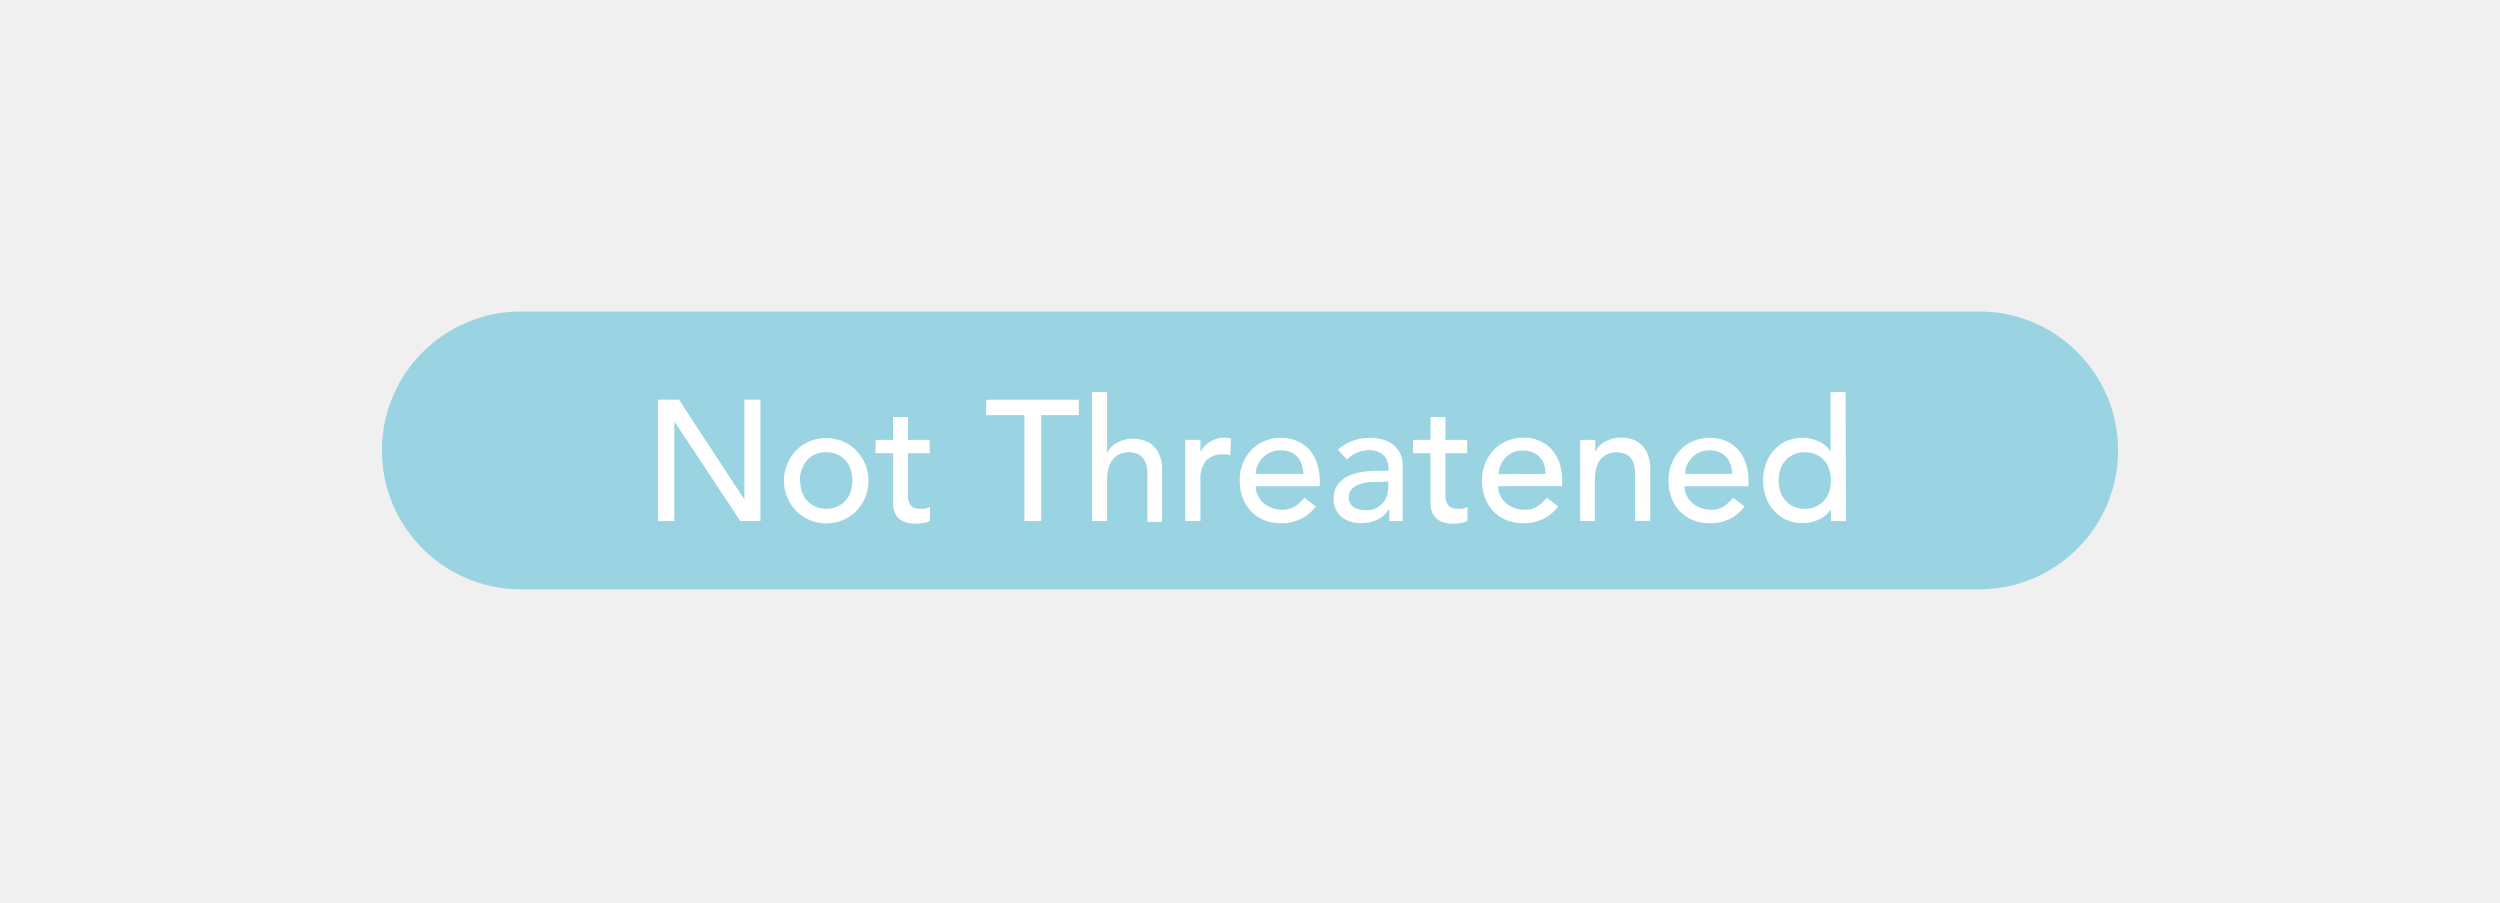
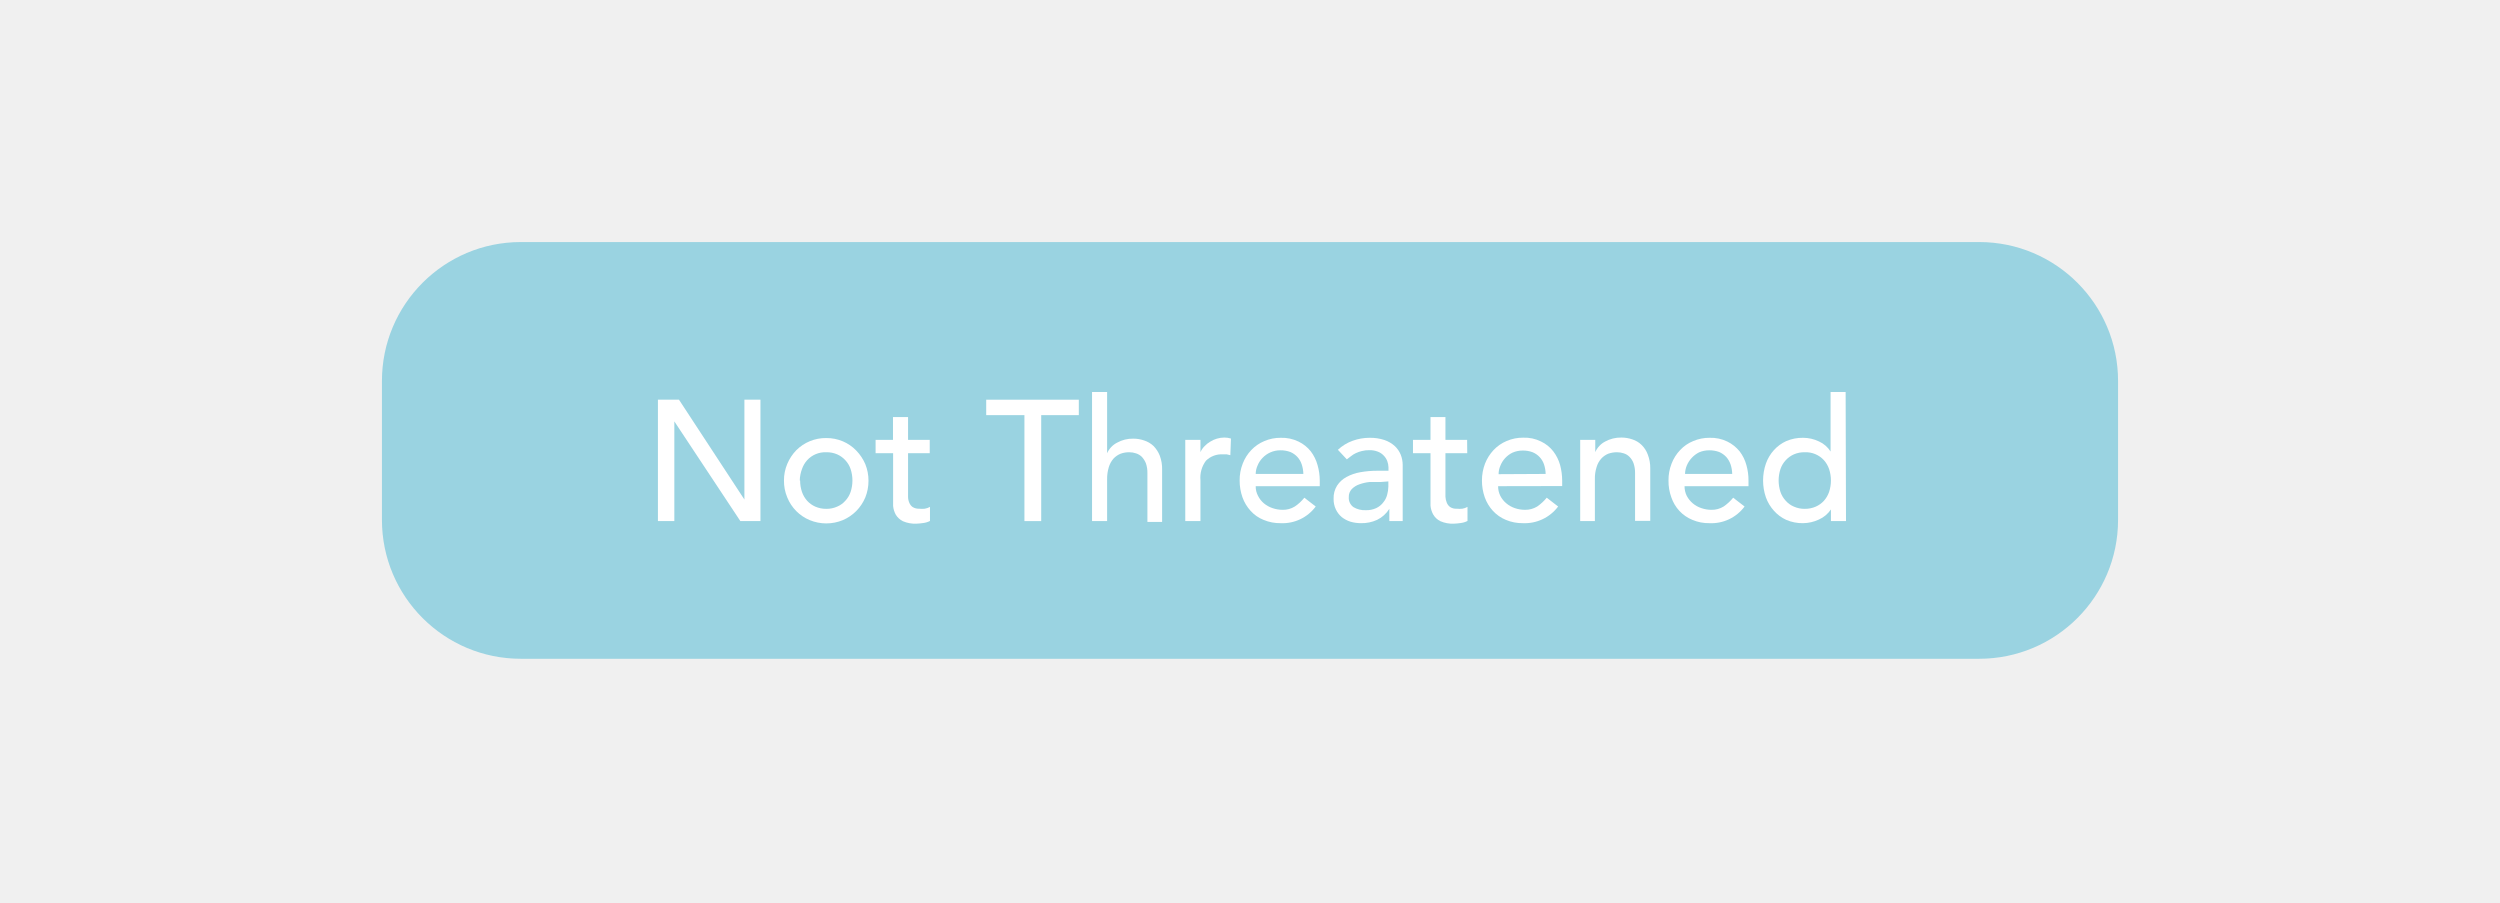
<svg xmlns="http://www.w3.org/2000/svg" viewBox="0 0 204.09 73.7">
  <defs>
    <style>.cls-1{fill:#9ad3e1;}.cls-2{fill:#fff;}</style>
  </defs>
  <g id="Status">
-     <rect class="cls-1" x="31.18" y="25.43" width="141.73" height="22.68" rx="11.34" />
+     <rect class="cls-1" x="31.18" y="19.76" width="141.73" height="34.02" rx="11.34" />
    <path class="cls-2" d="M53.71,32.63h1.72l5.34,8.15h0V32.63h1.31v9.91H60.44L55.05,34.4h0v8.14H53.71Z" />
    <path class="cls-2" d="M64,39.23a3.4,3.4,0,0,1,.27-1.36A3.63,3.63,0,0,1,65,36.76a3.4,3.4,0,0,1,2.45-1,3.4,3.4,0,0,1,1.36.27,3.32,3.32,0,0,1,1.09.75,3.66,3.66,0,0,1,.74,1.11,3.58,3.58,0,0,1,.26,1.36,3.62,3.62,0,0,1-.26,1.36,3.54,3.54,0,0,1-.74,1.11,3.45,3.45,0,0,1-1.09.74,3.54,3.54,0,0,1-2.71,0,3.37,3.37,0,0,1-1.83-1.85A3.44,3.44,0,0,1,64,39.23Zm1.32,0a2.83,2.83,0,0,0,.15.93,2.14,2.14,0,0,0,.42.72,2,2,0,0,0,.67.48,2.18,2.18,0,0,0,.89.18,2.11,2.11,0,0,0,.89-.18,1.83,1.83,0,0,0,.67-.48,2,2,0,0,0,.43-.72,3,3,0,0,0,0-1.87,2,2,0,0,0-.43-.72,2,2,0,0,0-.67-.48,2.11,2.11,0,0,0-.89-.17,2,2,0,0,0-1.56.65,2.14,2.14,0,0,0-.42.72A2.85,2.85,0,0,0,65.29,39.23Z" />
    <path class="cls-2" d="M75.9,37H74.13v3c0,.19,0,.37,0,.55a1.26,1.26,0,0,0,.1.49.79.79,0,0,0,.27.35.94.94,0,0,0,.54.14,2.3,2.3,0,0,0,.45,0,1.22,1.22,0,0,0,.43-.15v1.15a1.67,1.67,0,0,1-.57.17,4.66,4.66,0,0,1-.54.05,2.48,2.48,0,0,1-1.1-.2,1.43,1.43,0,0,1-.58-.53,1.84,1.84,0,0,1-.22-.72c0-.26,0-.53,0-.8V37H71.48V35.91H72.9V34.05h1.23v1.86H75.9Z" />
    <path class="cls-2" d="M83.63,33.89H80.51V32.63h7.56v1.26H85v8.65H83.63Z" />
    <path class="cls-2" d="M89.15,32h1.23v5h0a1.77,1.77,0,0,1,.81-.86,2.6,2.6,0,0,1,1.33-.33,2.68,2.68,0,0,1,.89.15,2,2,0,0,1,.76.45,2.34,2.34,0,0,1,.51.79,3,3,0,0,1,.19,1.14v4.27H93.67V38.62a2.34,2.34,0,0,0-.12-.79,1.71,1.71,0,0,0-.33-.53,1.19,1.19,0,0,0-.48-.29,1.67,1.67,0,0,0-.55-.09,2,2,0,0,0-.71.12,1.63,1.63,0,0,0-.58.4,1.9,1.9,0,0,0-.38.69,3.26,3.26,0,0,0-.14,1v3.41H89.15Z" />
    <path class="cls-2" d="M96.76,35.91H98v1h0a1.58,1.58,0,0,1,.33-.48,2,2,0,0,1,.46-.37,2.11,2.11,0,0,1,.55-.25,2.15,2.15,0,0,1,.61-.09,1.8,1.8,0,0,1,.54.08l-.05,1.36-.3-.07-.3,0a1.82,1.82,0,0,0-1.39.52A2.31,2.31,0,0,0,98,39.21v3.33H96.76Z" />
    <path class="cls-2" d="M102.51,39.69a1.62,1.62,0,0,0,.19.79,1.91,1.91,0,0,0,.48.61,2.18,2.18,0,0,0,.7.39,2.57,2.57,0,0,0,.82.14,1.8,1.8,0,0,0,1-.27,3.31,3.31,0,0,0,.78-.72l.93.72a3.37,3.37,0,0,1-2.87,1.36,3.45,3.45,0,0,1-1.39-.27,2.83,2.83,0,0,1-1.05-.73,3.26,3.26,0,0,1-.67-1.11,4.06,4.06,0,0,1-.23-1.37,3.64,3.64,0,0,1,.25-1.38,3.33,3.33,0,0,1,.7-1.11,3.14,3.14,0,0,1,1.06-.73,3.31,3.31,0,0,1,1.34-.27,3.09,3.09,0,0,1,1.46.31,2.85,2.85,0,0,1,1,.8,3.25,3.25,0,0,1,.55,1.12,4.58,4.58,0,0,1,.18,1.27v.45Zm3.89-1a2.64,2.64,0,0,0-.13-.77,1.68,1.68,0,0,0-.35-.61,1.65,1.65,0,0,0-.58-.41,2.23,2.23,0,0,0-.82-.14,2,2,0,0,0-1.46.63,1.94,1.94,0,0,0-.4.62,1.71,1.71,0,0,0-.15.68Z" />
    <path class="cls-2" d="M109.22,36.72a3.49,3.49,0,0,1,1.21-.74,4.08,4.08,0,0,1,1.37-.24,3.69,3.69,0,0,1,1.22.18,2.45,2.45,0,0,1,.84.49,2,2,0,0,1,.49.71,2.31,2.31,0,0,1,.16.83v3.39c0,.23,0,.45,0,.64s0,.39,0,.56h-1.09c0-.33,0-.67,0-1h0a2.43,2.43,0,0,1-1,.9,3,3,0,0,1-1.31.27,3.08,3.08,0,0,1-.86-.12,2.26,2.26,0,0,1-.72-.38,1.89,1.89,0,0,1-.48-.63,1.91,1.91,0,0,1-.18-.86,1.89,1.89,0,0,1,.28-1.07,2.11,2.11,0,0,1,.77-.71,3.67,3.67,0,0,1,1.13-.39,7.74,7.74,0,0,1,1.39-.12h.91v-.28a1.54,1.54,0,0,0-.1-.51,1.29,1.29,0,0,0-.29-.45,1.27,1.27,0,0,0-.48-.32,1.76,1.76,0,0,0-.68-.12,2.25,2.25,0,0,0-.62.07,2.35,2.35,0,0,0-.49.17,1.8,1.8,0,0,0-.4.25l-.34.26Zm3.48,2.63c-.29,0-.59,0-.9,0a3.48,3.48,0,0,0-.83.19,1.57,1.57,0,0,0-.62.39.9.9,0,0,0-.24.65.92.92,0,0,0,.38.82,1.79,1.79,0,0,0,1,.25,1.89,1.89,0,0,0,.86-.17,1.55,1.55,0,0,0,.57-.46,1.6,1.6,0,0,0,.32-.62,2.66,2.66,0,0,0,.1-.68v-.42Z" />
    <path class="cls-2" d="M119.78,37H118v3c0,.19,0,.37,0,.55a1.47,1.47,0,0,0,.11.49.79.79,0,0,0,.27.35.89.89,0,0,0,.54.14,2.3,2.3,0,0,0,.45,0,1.22,1.22,0,0,0,.43-.15v1.15a1.67,1.67,0,0,1-.57.17,4.66,4.66,0,0,1-.54.05,2.48,2.48,0,0,1-1.1-.2A1.37,1.37,0,0,1,117,42a1.84,1.84,0,0,1-.22-.72c0-.26,0-.53,0-.8V37h-1.43V35.91h1.43V34.05H118v1.86h1.77Z" />
    <path class="cls-2" d="M122.3,39.69a1.73,1.73,0,0,0,.18.79,1.94,1.94,0,0,0,.49.61,2.13,2.13,0,0,0,.69.39,2.58,2.58,0,0,0,.83.14,1.85,1.85,0,0,0,1-.27,3.75,3.75,0,0,0,.78-.72l.93.72a3.41,3.41,0,0,1-2.88,1.36,3.48,3.48,0,0,1-1.39-.27,3,3,0,0,1-1.05-.73,3.26,3.26,0,0,1-.67-1.11,4.06,4.06,0,0,1-.23-1.37,3.85,3.85,0,0,1,.25-1.38,3.5,3.5,0,0,1,.7-1.11A3.14,3.14,0,0,1,123,36a3.32,3.32,0,0,1,1.35-.27,3,3,0,0,1,1.45.31,2.76,2.76,0,0,1,1,.8,3.28,3.28,0,0,1,.56,1.12,5,5,0,0,1,.17,1.27v.45Zm3.88-1a2.64,2.64,0,0,0-.13-.77,1.64,1.64,0,0,0-.93-1,2.21,2.21,0,0,0-.81-.14,2.05,2.05,0,0,0-.83.17,2,2,0,0,0-1,1.08,1.69,1.69,0,0,0-.14.68Z" />
    <path class="cls-2" d="M129,35.91h1.23v1h0a1.79,1.79,0,0,1,.8-.86,2.65,2.65,0,0,1,1.33-.33,2.74,2.74,0,0,1,.9.15,1.91,1.91,0,0,1,.75.45,2.08,2.08,0,0,1,.51.79,3,3,0,0,1,.2,1.14v4.27h-1.24V38.62a2.34,2.34,0,0,0-.12-.79,1.41,1.41,0,0,0-.33-.53,1.1,1.1,0,0,0-.47-.29,1.71,1.71,0,0,0-.55-.09,2.09,2.09,0,0,0-.72.12,1.6,1.6,0,0,0-.57.4,1.77,1.77,0,0,0-.38.69,3,3,0,0,0-.14,1v3.41H129Z" />
    <path class="cls-2" d="M137.52,39.69a1.73,1.73,0,0,0,.18.79,2.07,2.07,0,0,0,1.19,1,2.52,2.52,0,0,0,.82.14,1.82,1.82,0,0,0,1-.27,3.75,3.75,0,0,0,.78-.72l.93.72a3.37,3.37,0,0,1-2.87,1.36,3.41,3.41,0,0,1-1.39-.27,3,3,0,0,1-1.06-.73,3.09,3.09,0,0,1-.66-1.11,3.83,3.83,0,0,1-.23-1.37,3.64,3.64,0,0,1,.25-1.38,3.33,3.33,0,0,1,.7-1.11,3,3,0,0,1,1.06-.73,3.31,3.31,0,0,1,1.34-.27,3.09,3.09,0,0,1,1.46.31,3,3,0,0,1,1,.8,3.25,3.25,0,0,1,.55,1.12,4.57,4.57,0,0,1,.17,1.27v.45Zm3.89-1a2.64,2.64,0,0,0-.13-.77,1.84,1.84,0,0,0-.35-.61,1.74,1.74,0,0,0-.58-.41,2.31,2.31,0,0,0-.82-.14,2.09,2.09,0,0,0-.83.17,2.15,2.15,0,0,0-1,1.08,1.88,1.88,0,0,0-.14.68Z" />
    <path class="cls-2" d="M150.7,42.54h-1.23v-.95h0a2.32,2.32,0,0,1-1,.83,3.1,3.1,0,0,1-1.28.29,3.35,3.35,0,0,1-1.37-.27,3,3,0,0,1-1-.74,3.29,3.29,0,0,1-.66-1.1,4.23,4.23,0,0,1,0-2.75,3.24,3.24,0,0,1,.66-1.11,3.06,3.06,0,0,1,1-.73,3.35,3.35,0,0,1,1.37-.27,3,3,0,0,1,1.31.3,2.17,2.17,0,0,1,.94.82h0V32h1.23Zm-3.36-1a2.18,2.18,0,0,0,.89-.18,2,2,0,0,0,.67-.48,2.14,2.14,0,0,0,.42-.72,3,3,0,0,0,0-1.87,2.14,2.14,0,0,0-.42-.72,2,2,0,0,0-1.56-.65,2.11,2.11,0,0,0-.89.17,2,2,0,0,0-.67.48,2,2,0,0,0-.43.72,3,3,0,0,0,0,1.87,2,2,0,0,0,.43.72,1.83,1.83,0,0,0,.67.48A2.11,2.11,0,0,0,147.34,41.54Z" />
  </g>
</svg>
